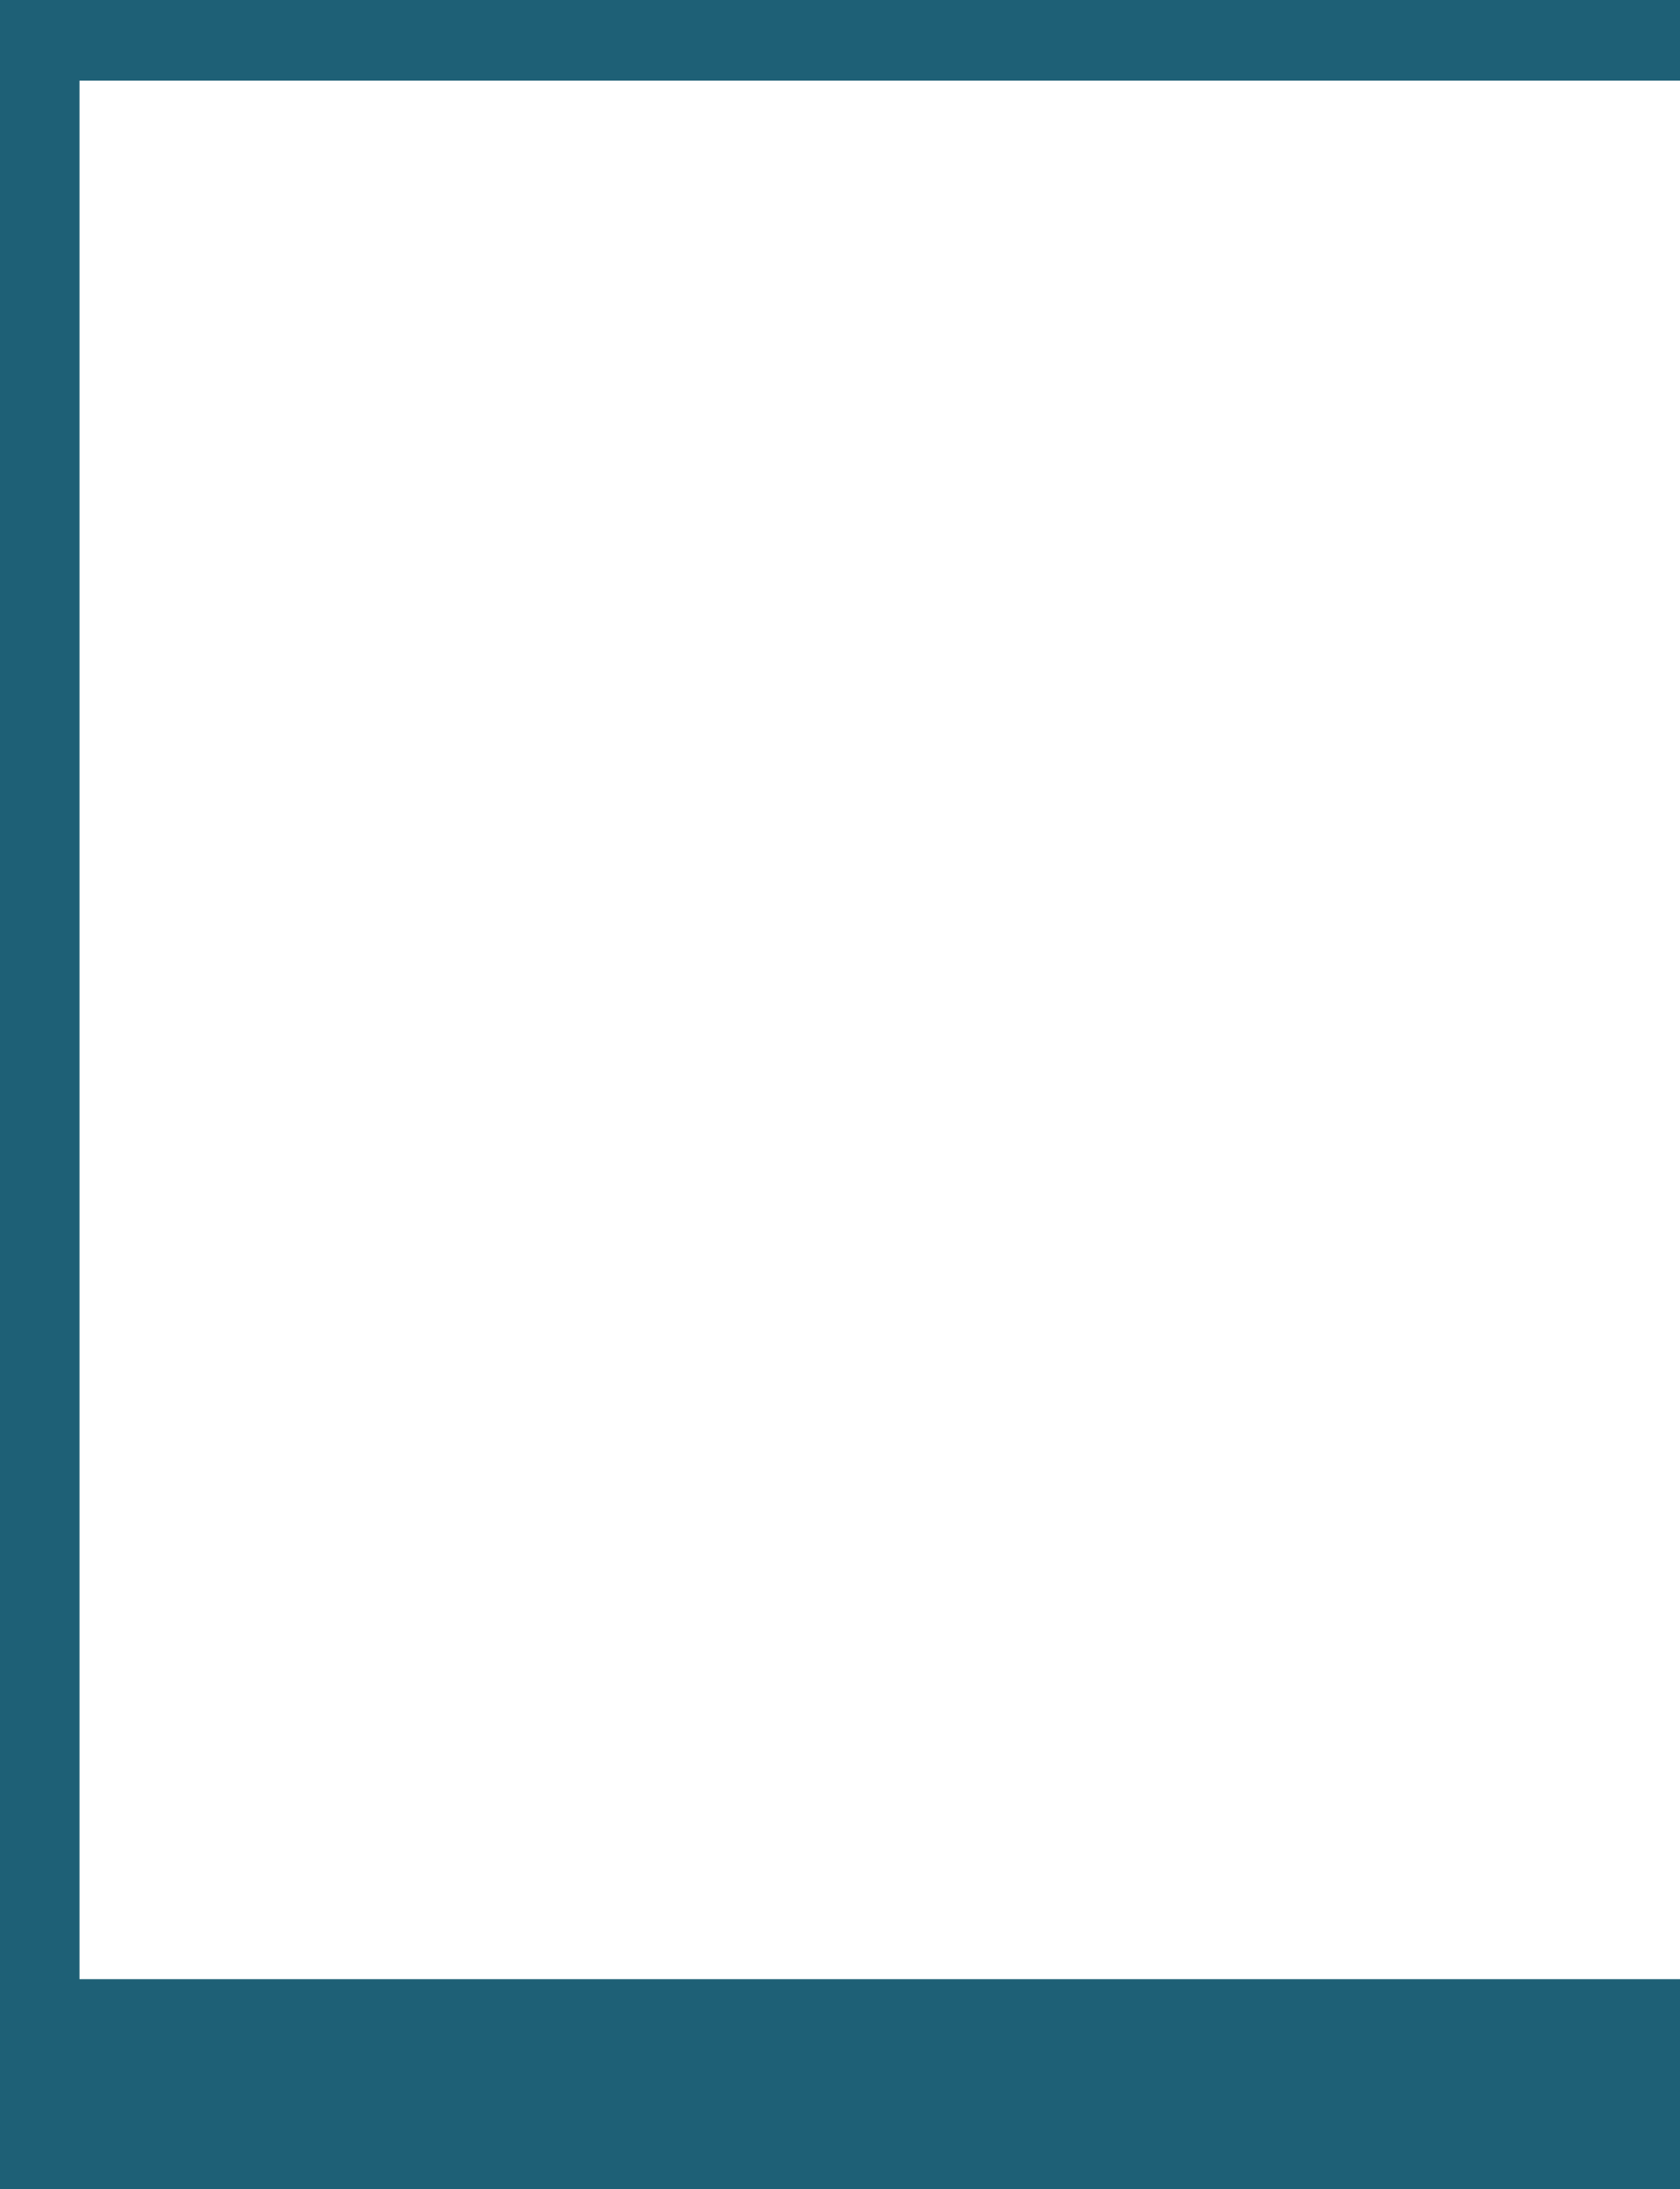
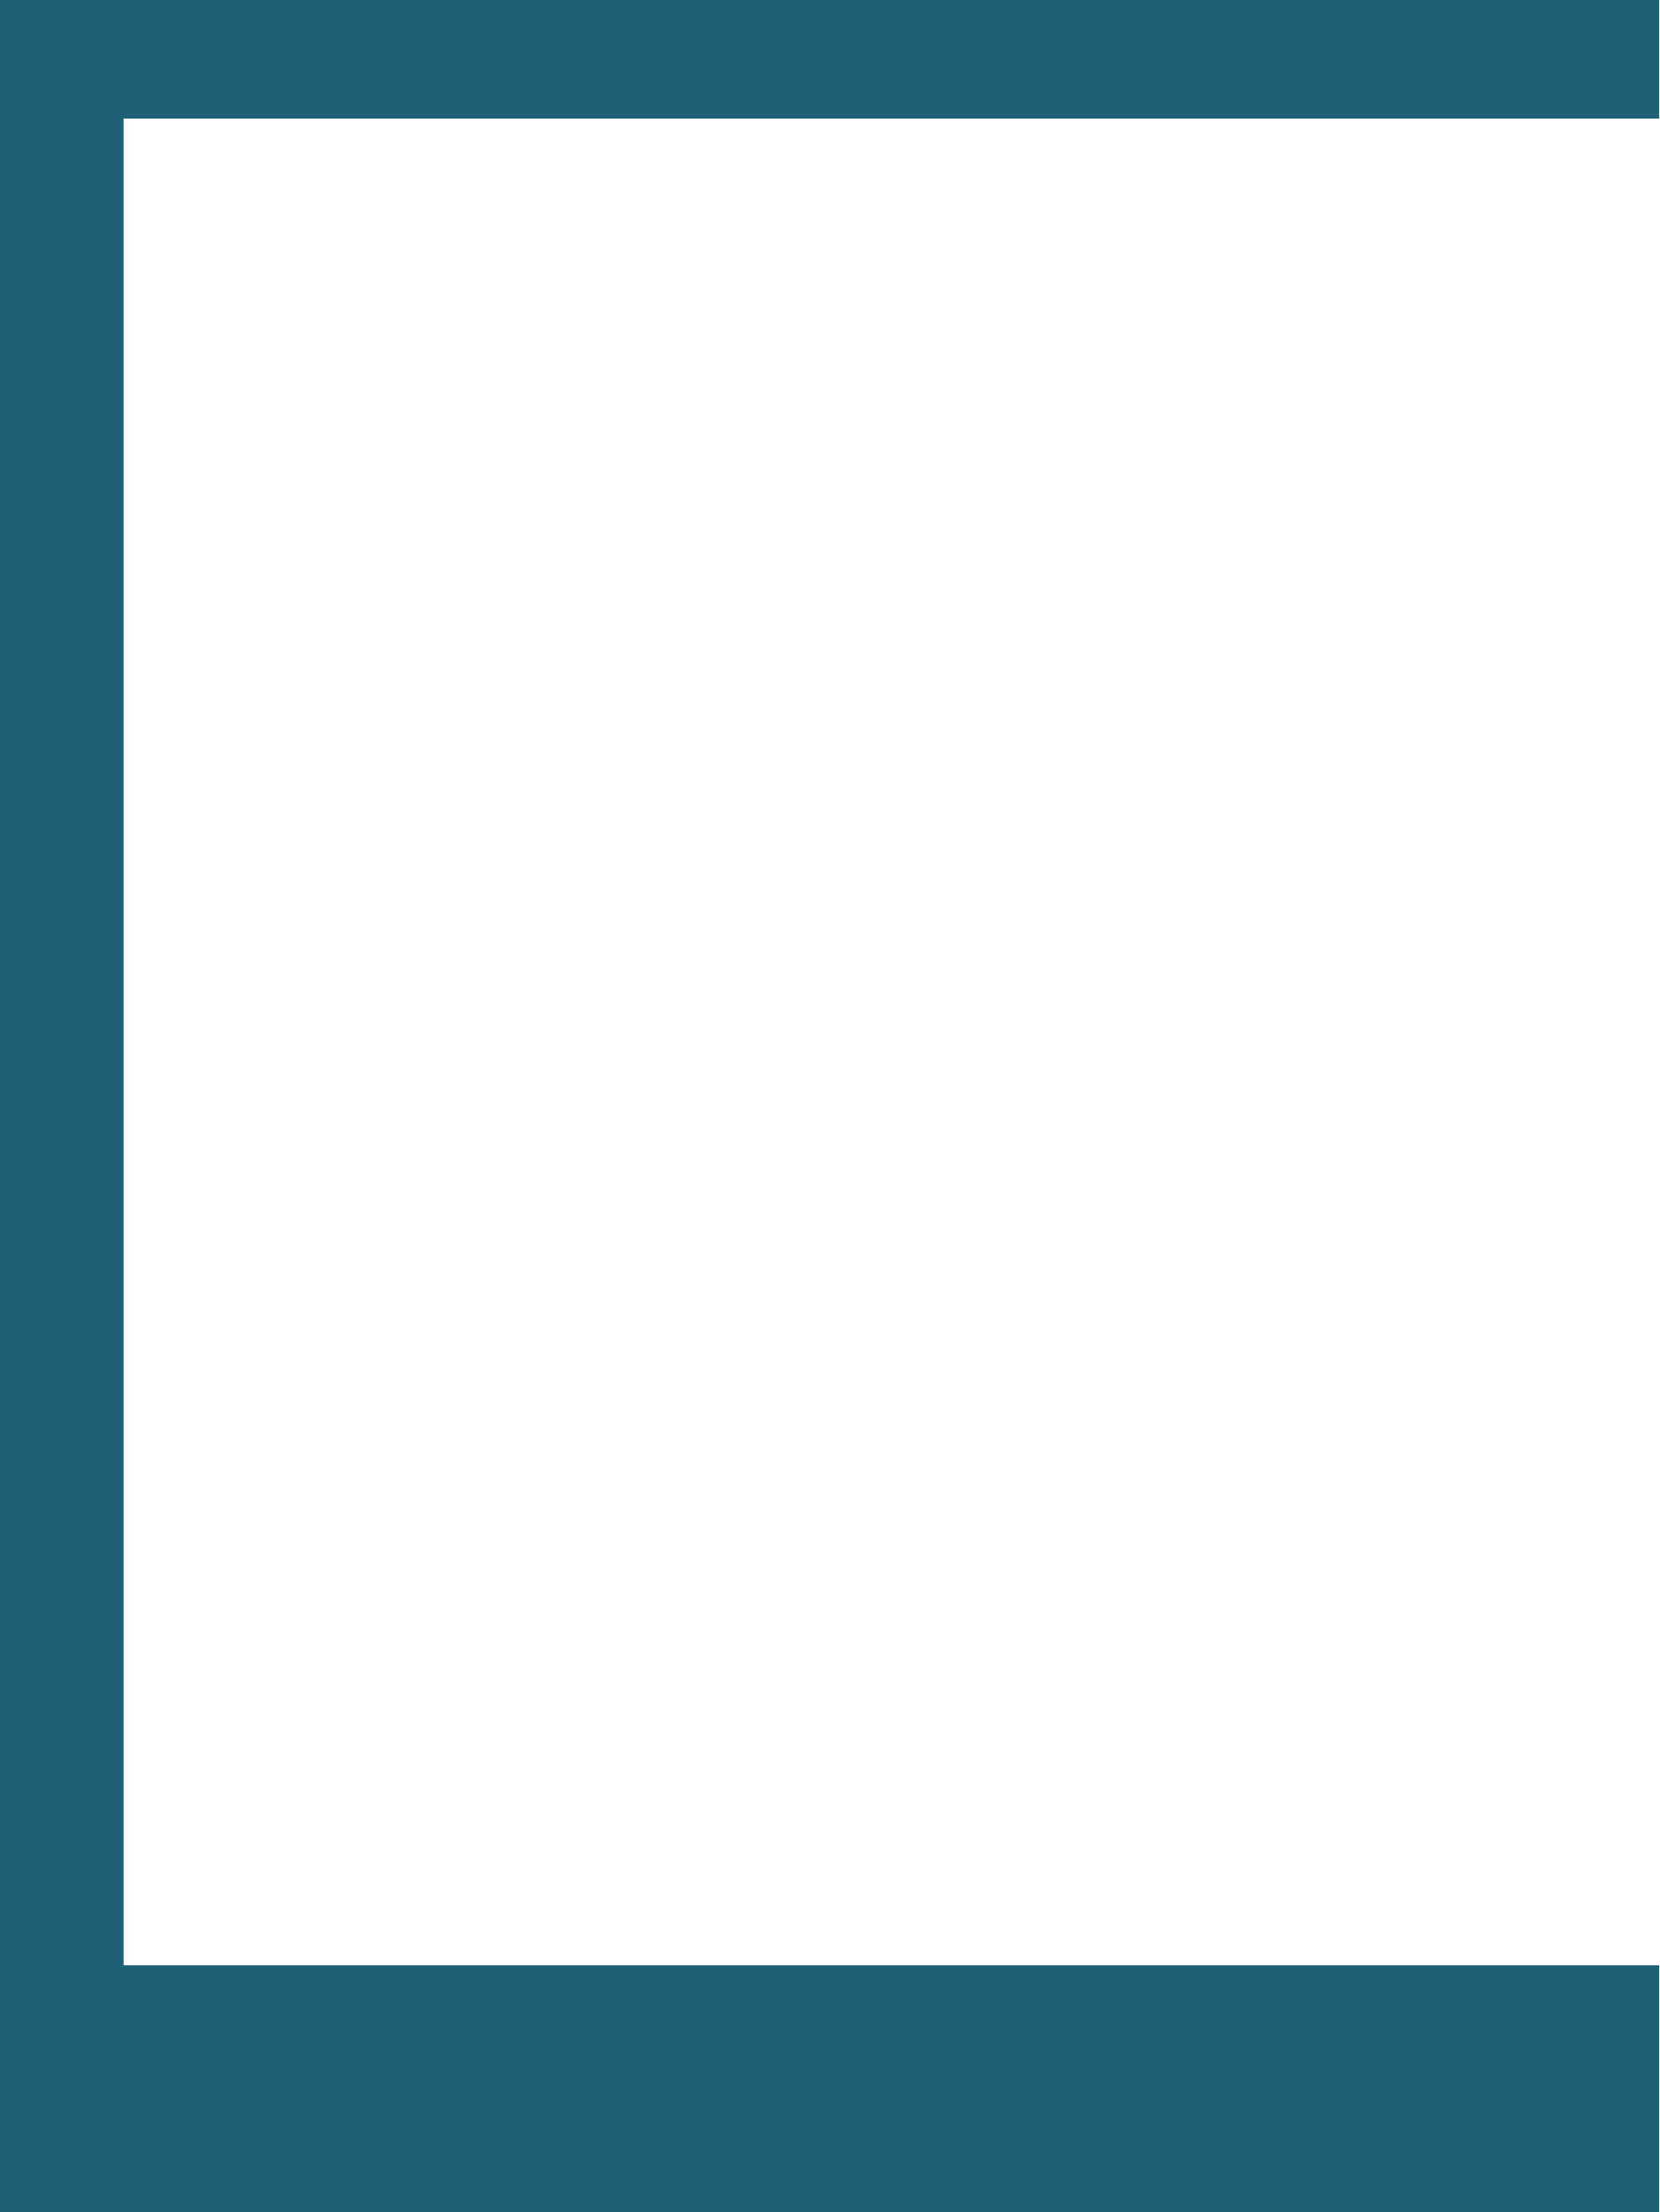
- <svg xmlns="http://www.w3.org/2000/svg" width="666.142" height="868.11" id="svg2" version="1.1">
+ <svg xmlns="http://www.w3.org/2000/svg" width="637.5" height="850" id="svg2" version="1.1">
  <defs id="defs4" />
-   <g id="layer1" transform="translate(0,-184.252)">
-     <rect style="fill:#1e6076;fill-opacity:1;stroke:none" id="rect2985" width="72.652" height="918.776" x="-41.124" y="167.54" />
-     <rect style="fill:#1e6076;fill-opacity:1;stroke:none" id="rect3006" width="648.973" height="33.585" x="22" y="182.647" />
-     <rect y="969.141" x="15.763" height="116.349" width="653.085" id="rect3026" style="fill:#1e6076;fill-opacity:1;stroke:none" />
+   <g id="layer1" transform="translate(0,-234.252)">
+     <rect style="fill:#1e6076;fill-opacity:1;stroke:none" id="rect2985" width="47.5" height="850" x="0" y="234.252" />
+     <rect y="234.08" x="0" height="45.744" width="637.5" id="rect3026" style="fill:#1e6076;fill-opacity:1;stroke:none" />
+     <rect y="989.446" x="0" height="94.806" width="637.5" id="rect3026-0" style="fill:#1e6076;fill-opacity:1;stroke:none" />
  </g>
</svg>
